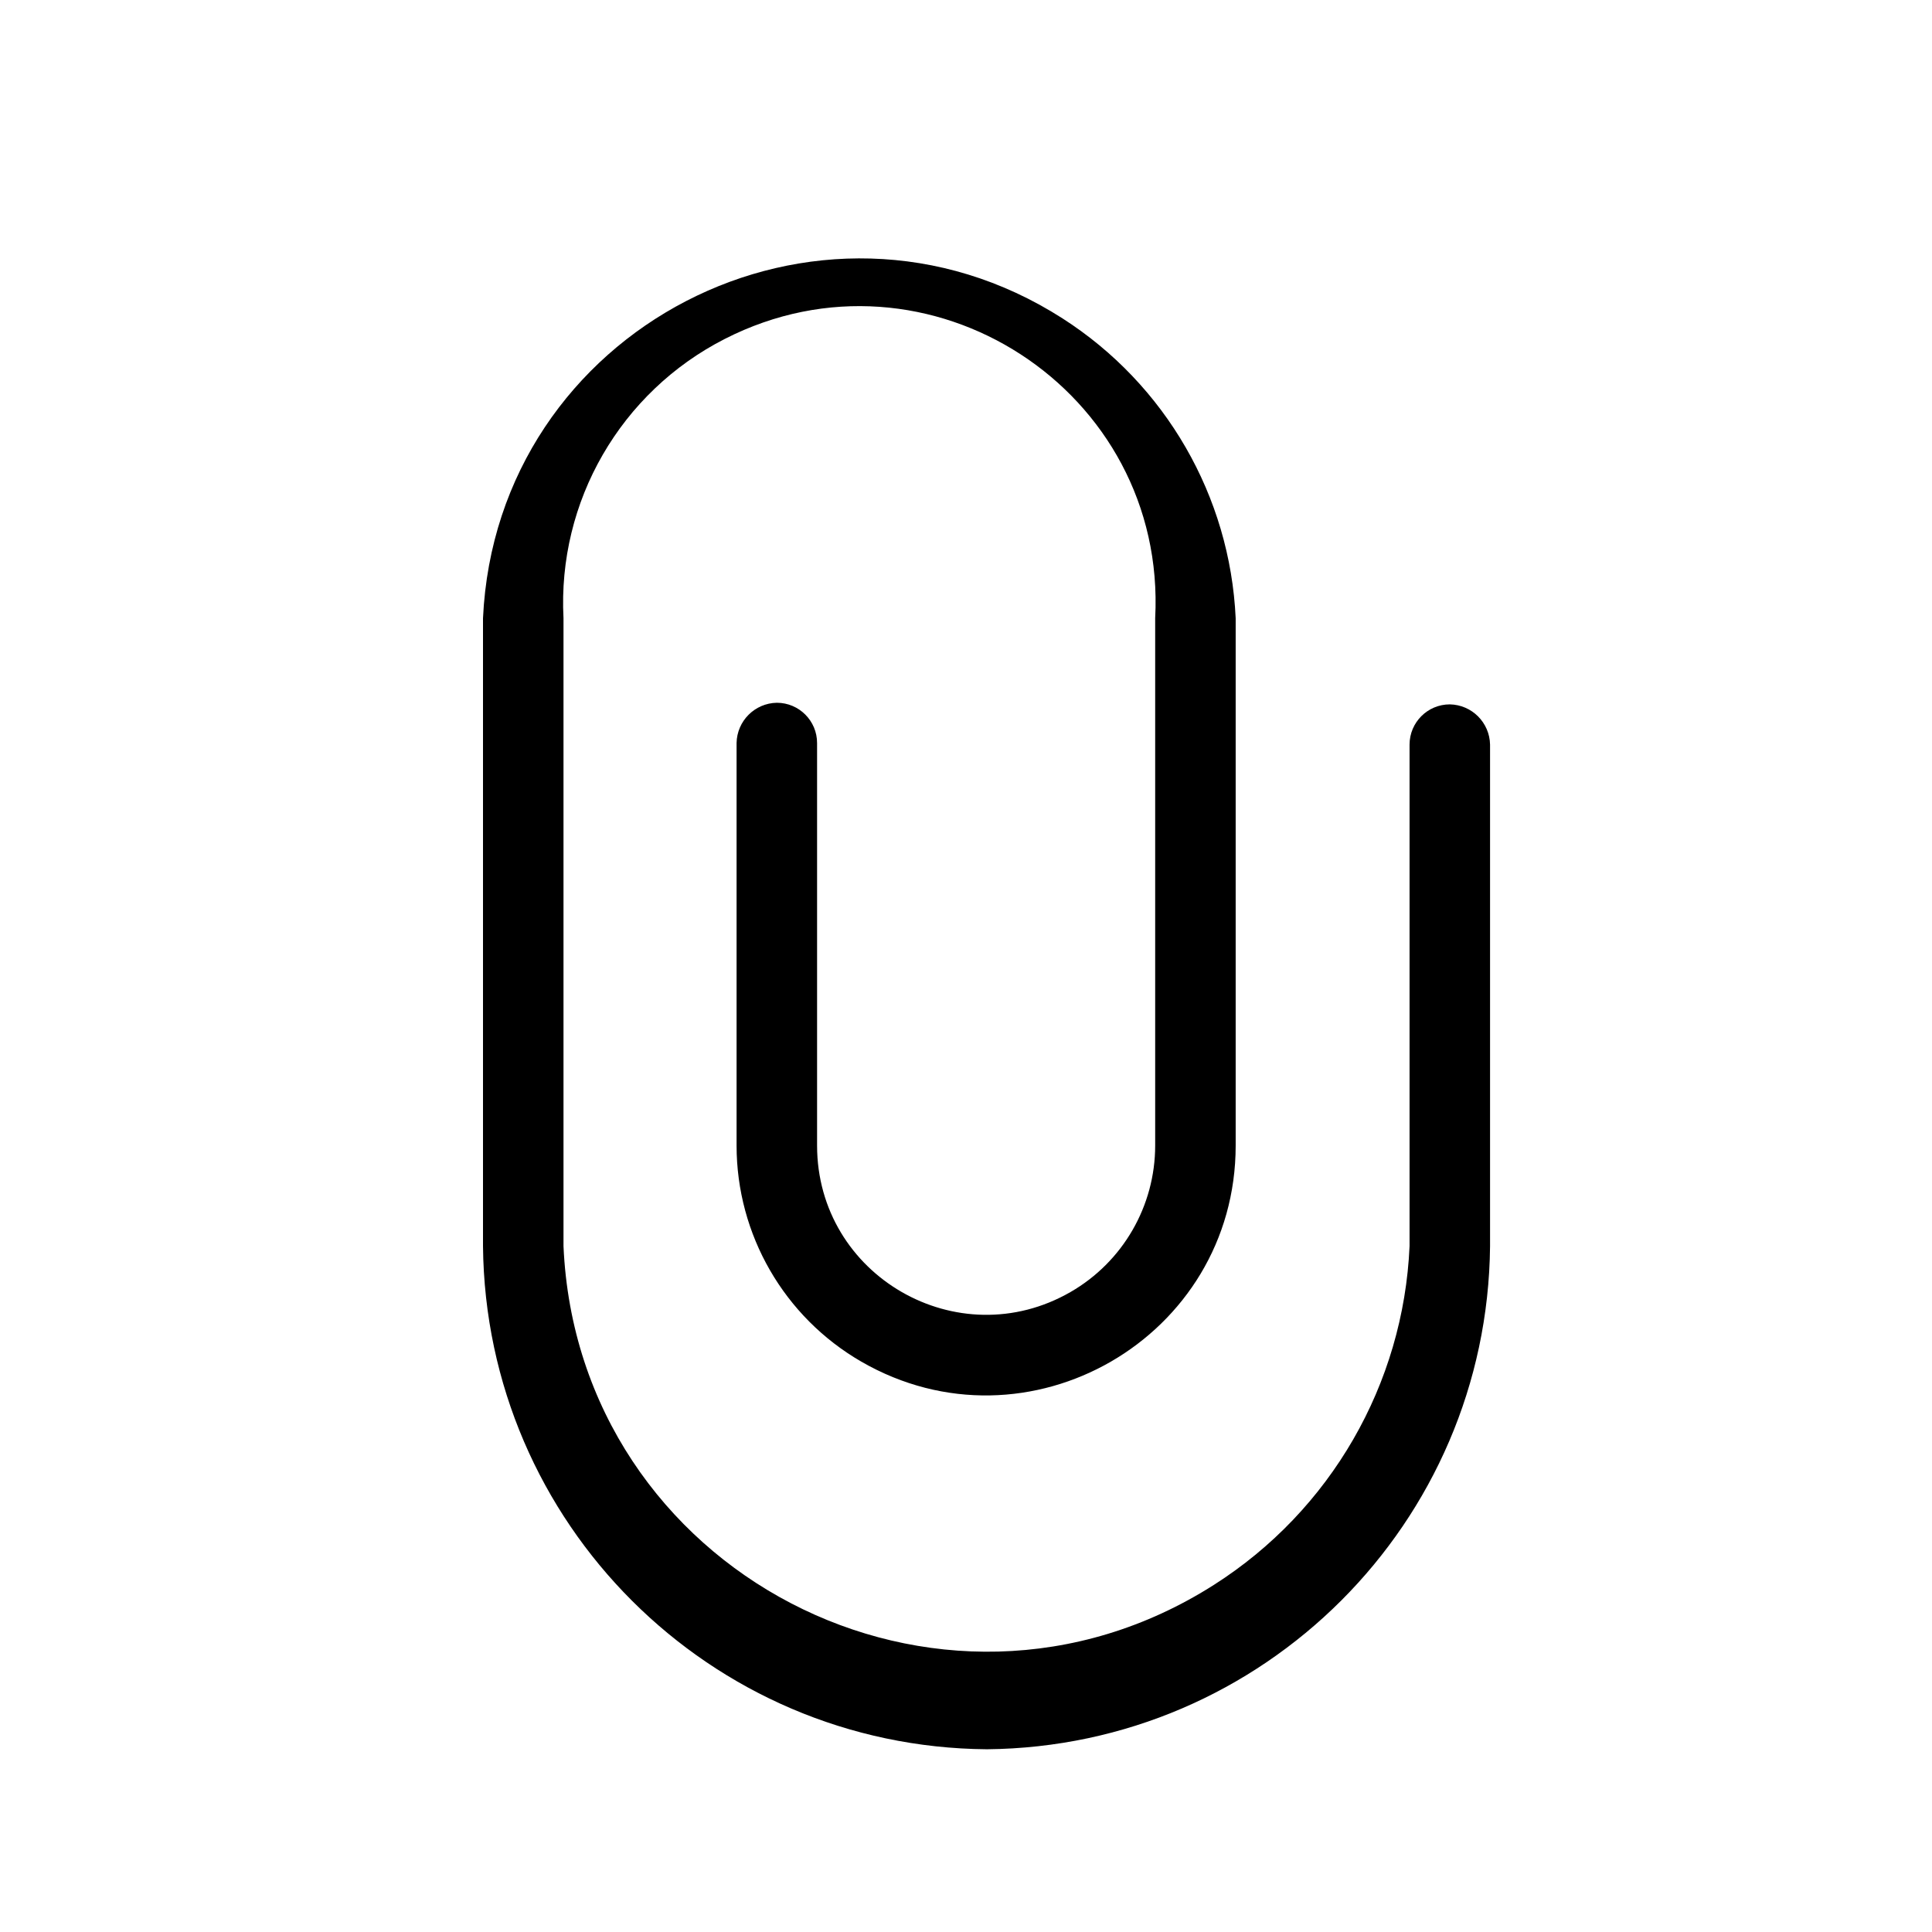
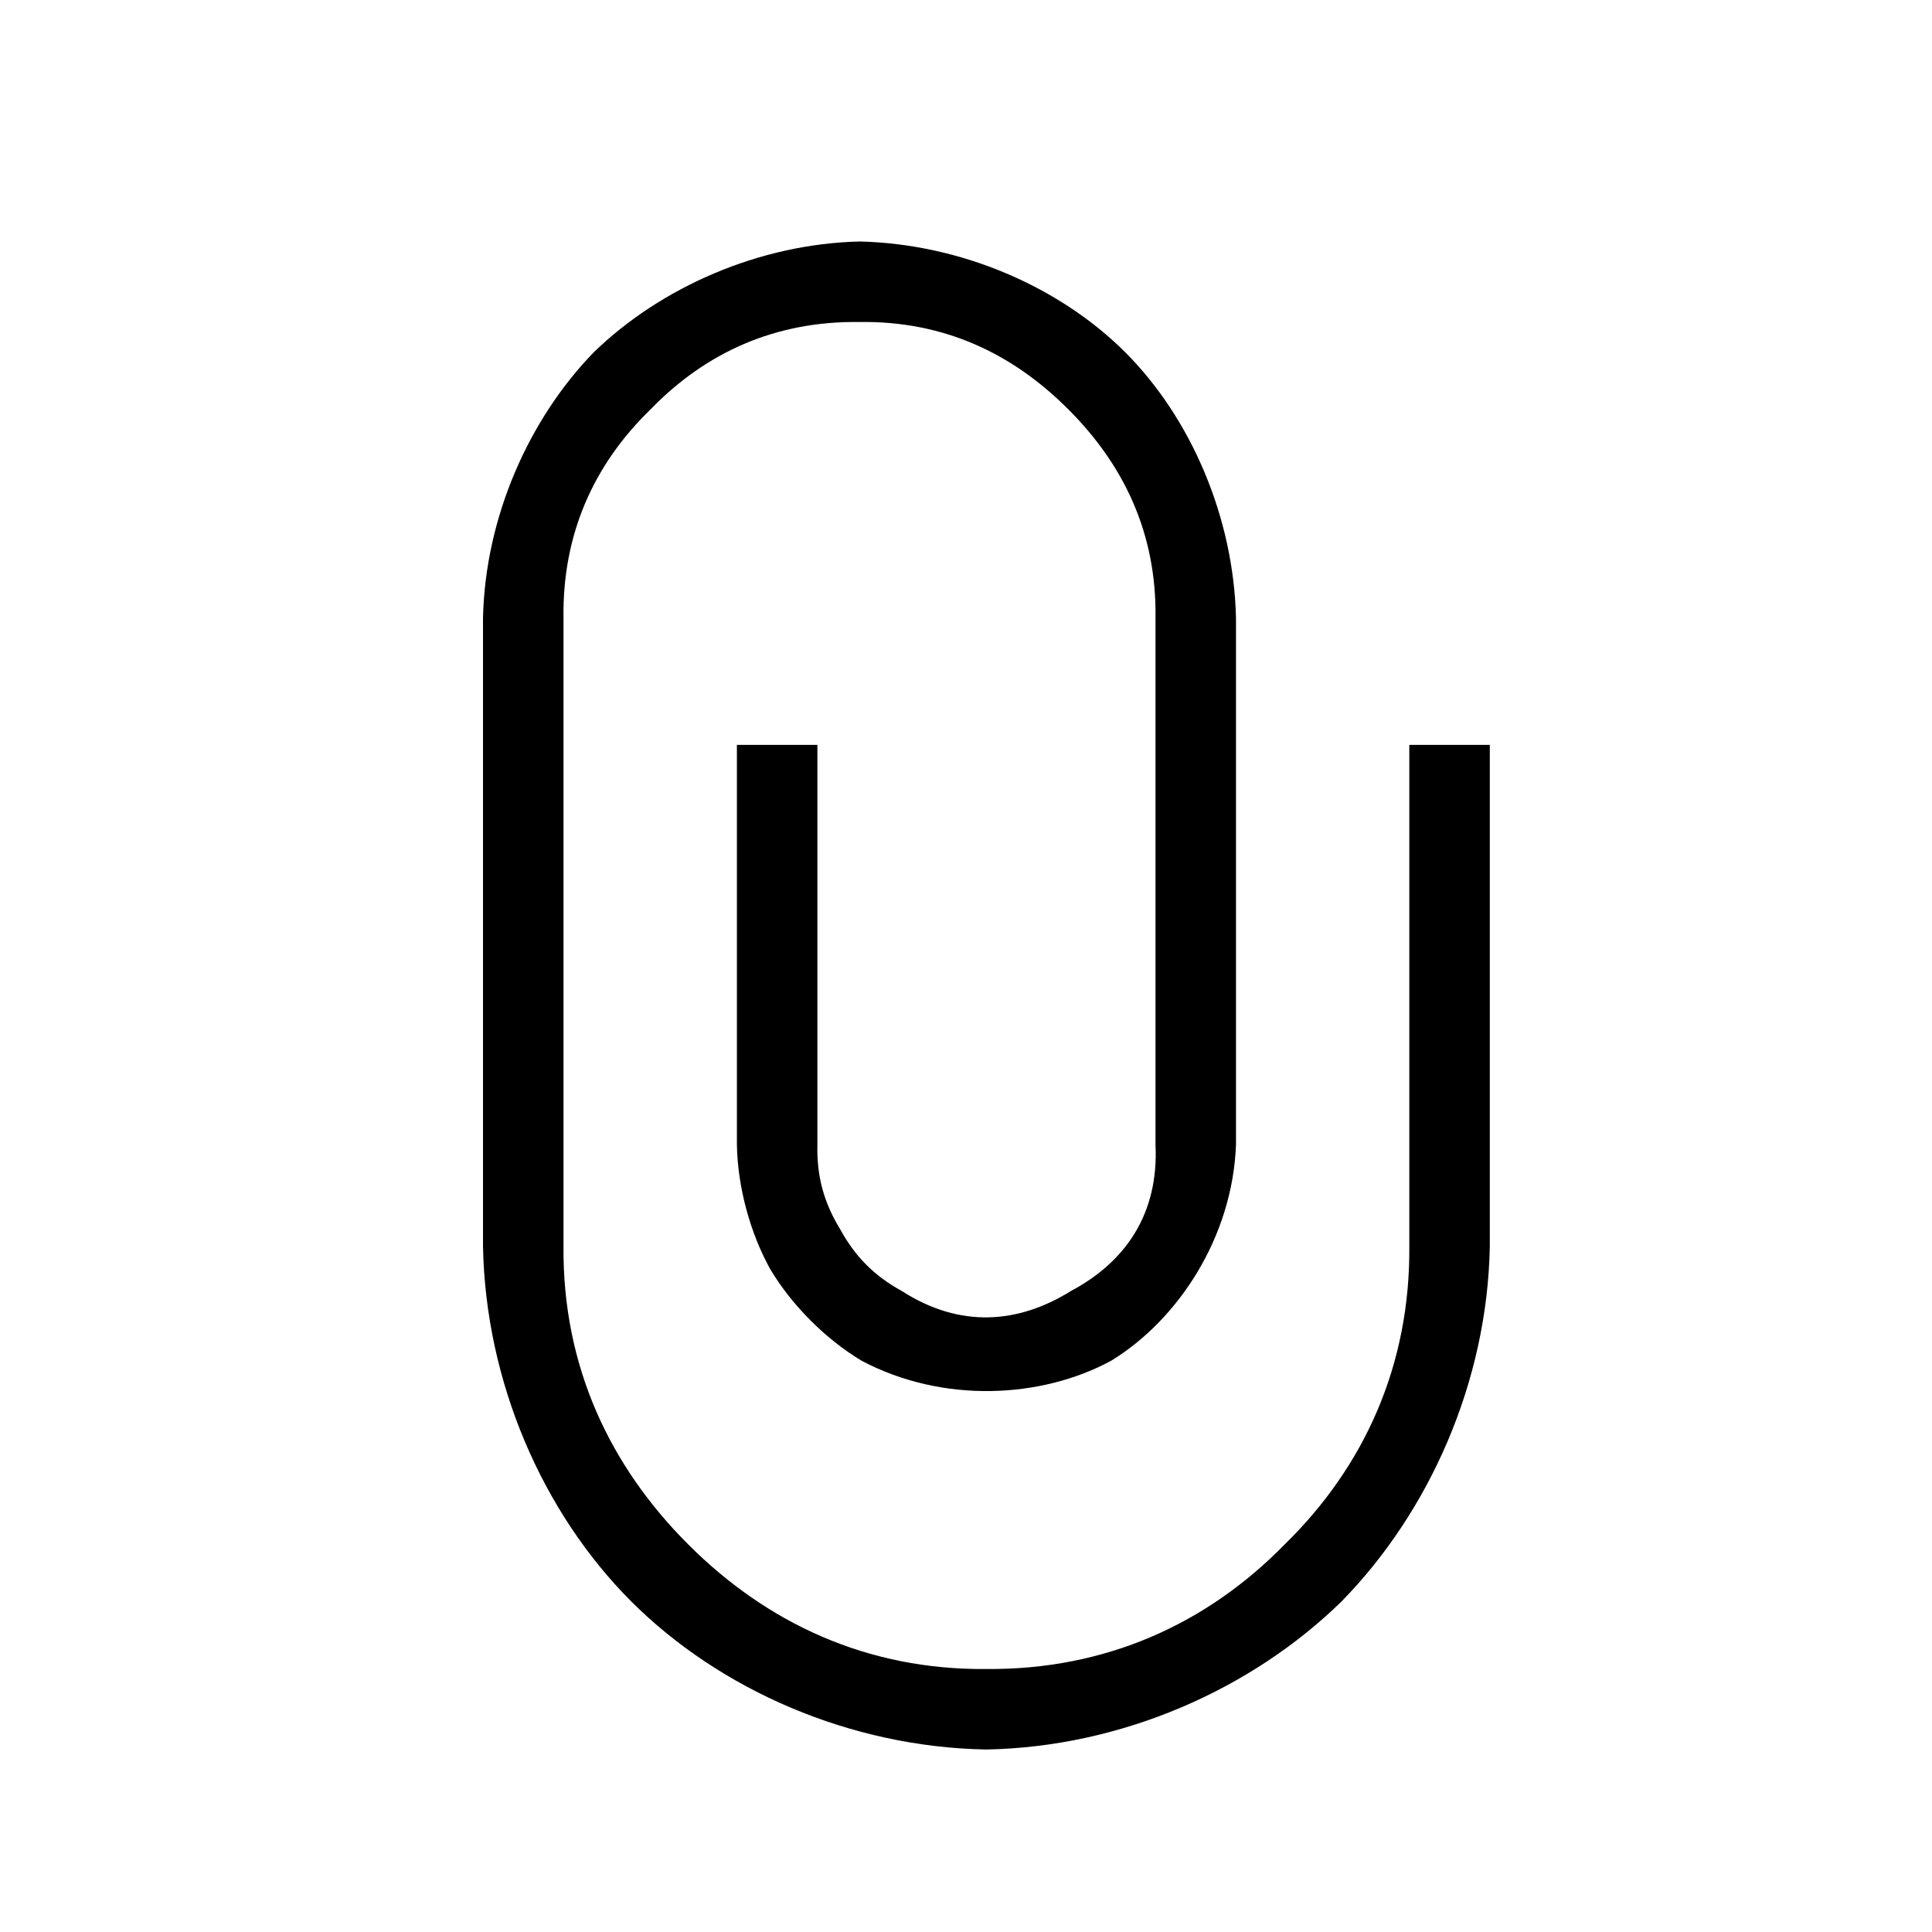
<svg xmlns="http://www.w3.org/2000/svg" viewBox="0 0 24 24">
-   <path d="M 12.26 21.73 C 8.818 21.703 6.033 18.922 6 15.48 L 6 7.68 C 6.166 4.081 10.166 2.012 13.2 3.956 C 14.478 4.775 15.28 6.163 15.35 7.68 L 15.35 14.23 C 15.35 16.616 12.767 18.108 10.7 16.915 C 9.741 16.361 9.15 15.338 9.15 14.23 L 9.15 9.23 C 9.155 8.956 9.376 8.735 9.65 8.73 C 9.926 8.73 10.15 8.954 10.15 9.23 L 10.15 14.23 C 10.15 15.847 11.9 16.857 13.3 16.049 C 13.95 15.674 14.35 14.98 14.35 14.23 L 14.35 7.68 C 14.498 4.851 11.527 2.923 9.004 4.21 C 7.709 4.87 6.924 6.229 7 7.68 L 7 15.48 C 7.177 19.525 11.666 21.863 15.081 19.687 C 16.529 18.765 17.435 17.195 17.51 15.48 L 17.51 9.25 C 17.51 8.974 17.734 8.75 18.01 8.75 C 18.284 8.755 18.505 8.976 18.51 9.25 L 18.51 15.48 C 18.477 18.918 15.698 21.697 12.26 21.73 Z" />
+   <path d="M18.507 9.253v6.23c-.031 1.686-.751 3.296-1.841 4.41-1.114 1.09-2.728 1.809-4.415 1.84-1.686-.03-3.307-.738-4.41-1.84C6.739 18.79 6.031 17.166 6 15.48V7.677c.028-1.252.569-2.469 1.375-3.3.83-.806 2.053-1.348 3.305-1.377 1.252.029 2.48.559 3.298 1.376.817.818 1.347 2.049 1.376 3.301v6.542c-.042 1.14-.709 2.169-1.55 2.684-.868.471-2.092.534-3.1.001-.455-.273-.872-.696-1.134-1.135-.249-.447-.407-1.018-.416-1.55V9.253h1v4.966c-.009.398.081.719.282 1.05.186.338.419.578.768.769.726.467 1.45.404 2.1-.001.675-.359 1.092-.956 1.05-1.818V7.677c.015-1.05-.391-1.901-1.084-2.593-.692-.693-1.543-1.099-2.593-1.084-1.049-.014-1.913.381-2.594 1.084C7.379 5.766 6.984 6.633 7 7.683v7.797c-.013 1.484.571 2.728 1.549 3.705.977.978 2.221 1.562 3.705 1.548 1.482.012 2.739-.56 3.705-1.548.988-.966 1.561-2.224 1.548-3.708V9.253z" />
</svg>
